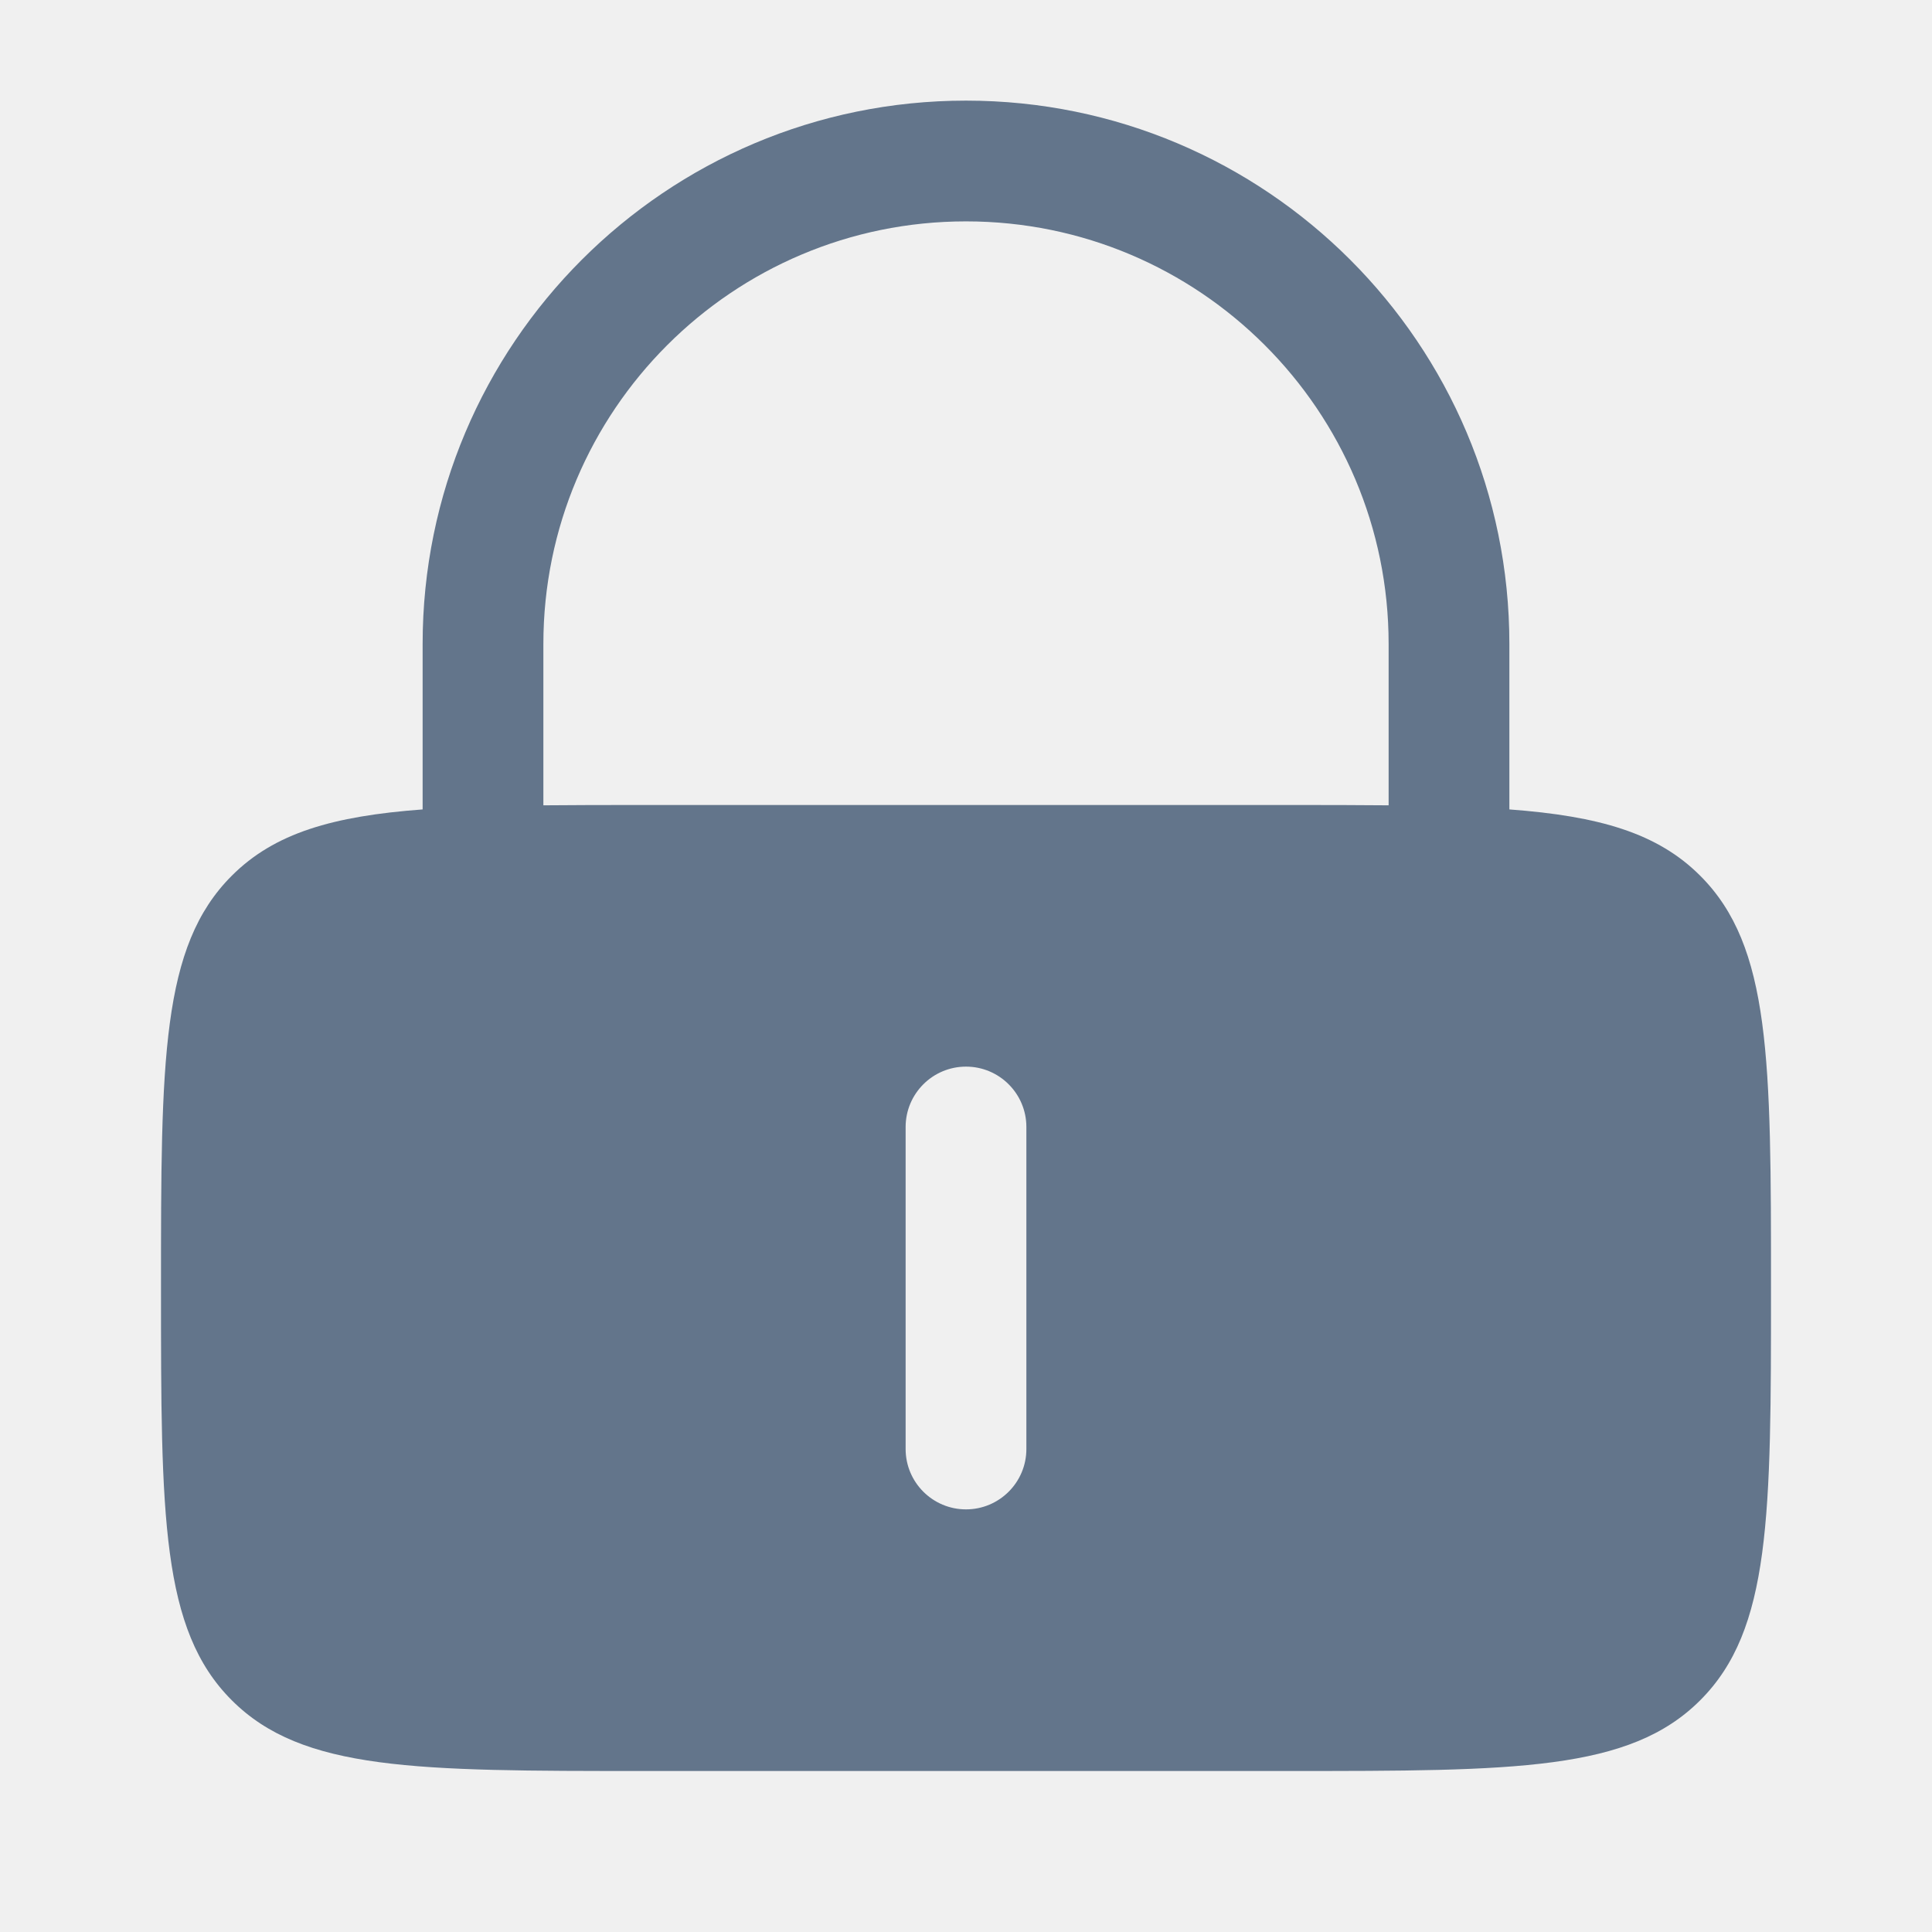
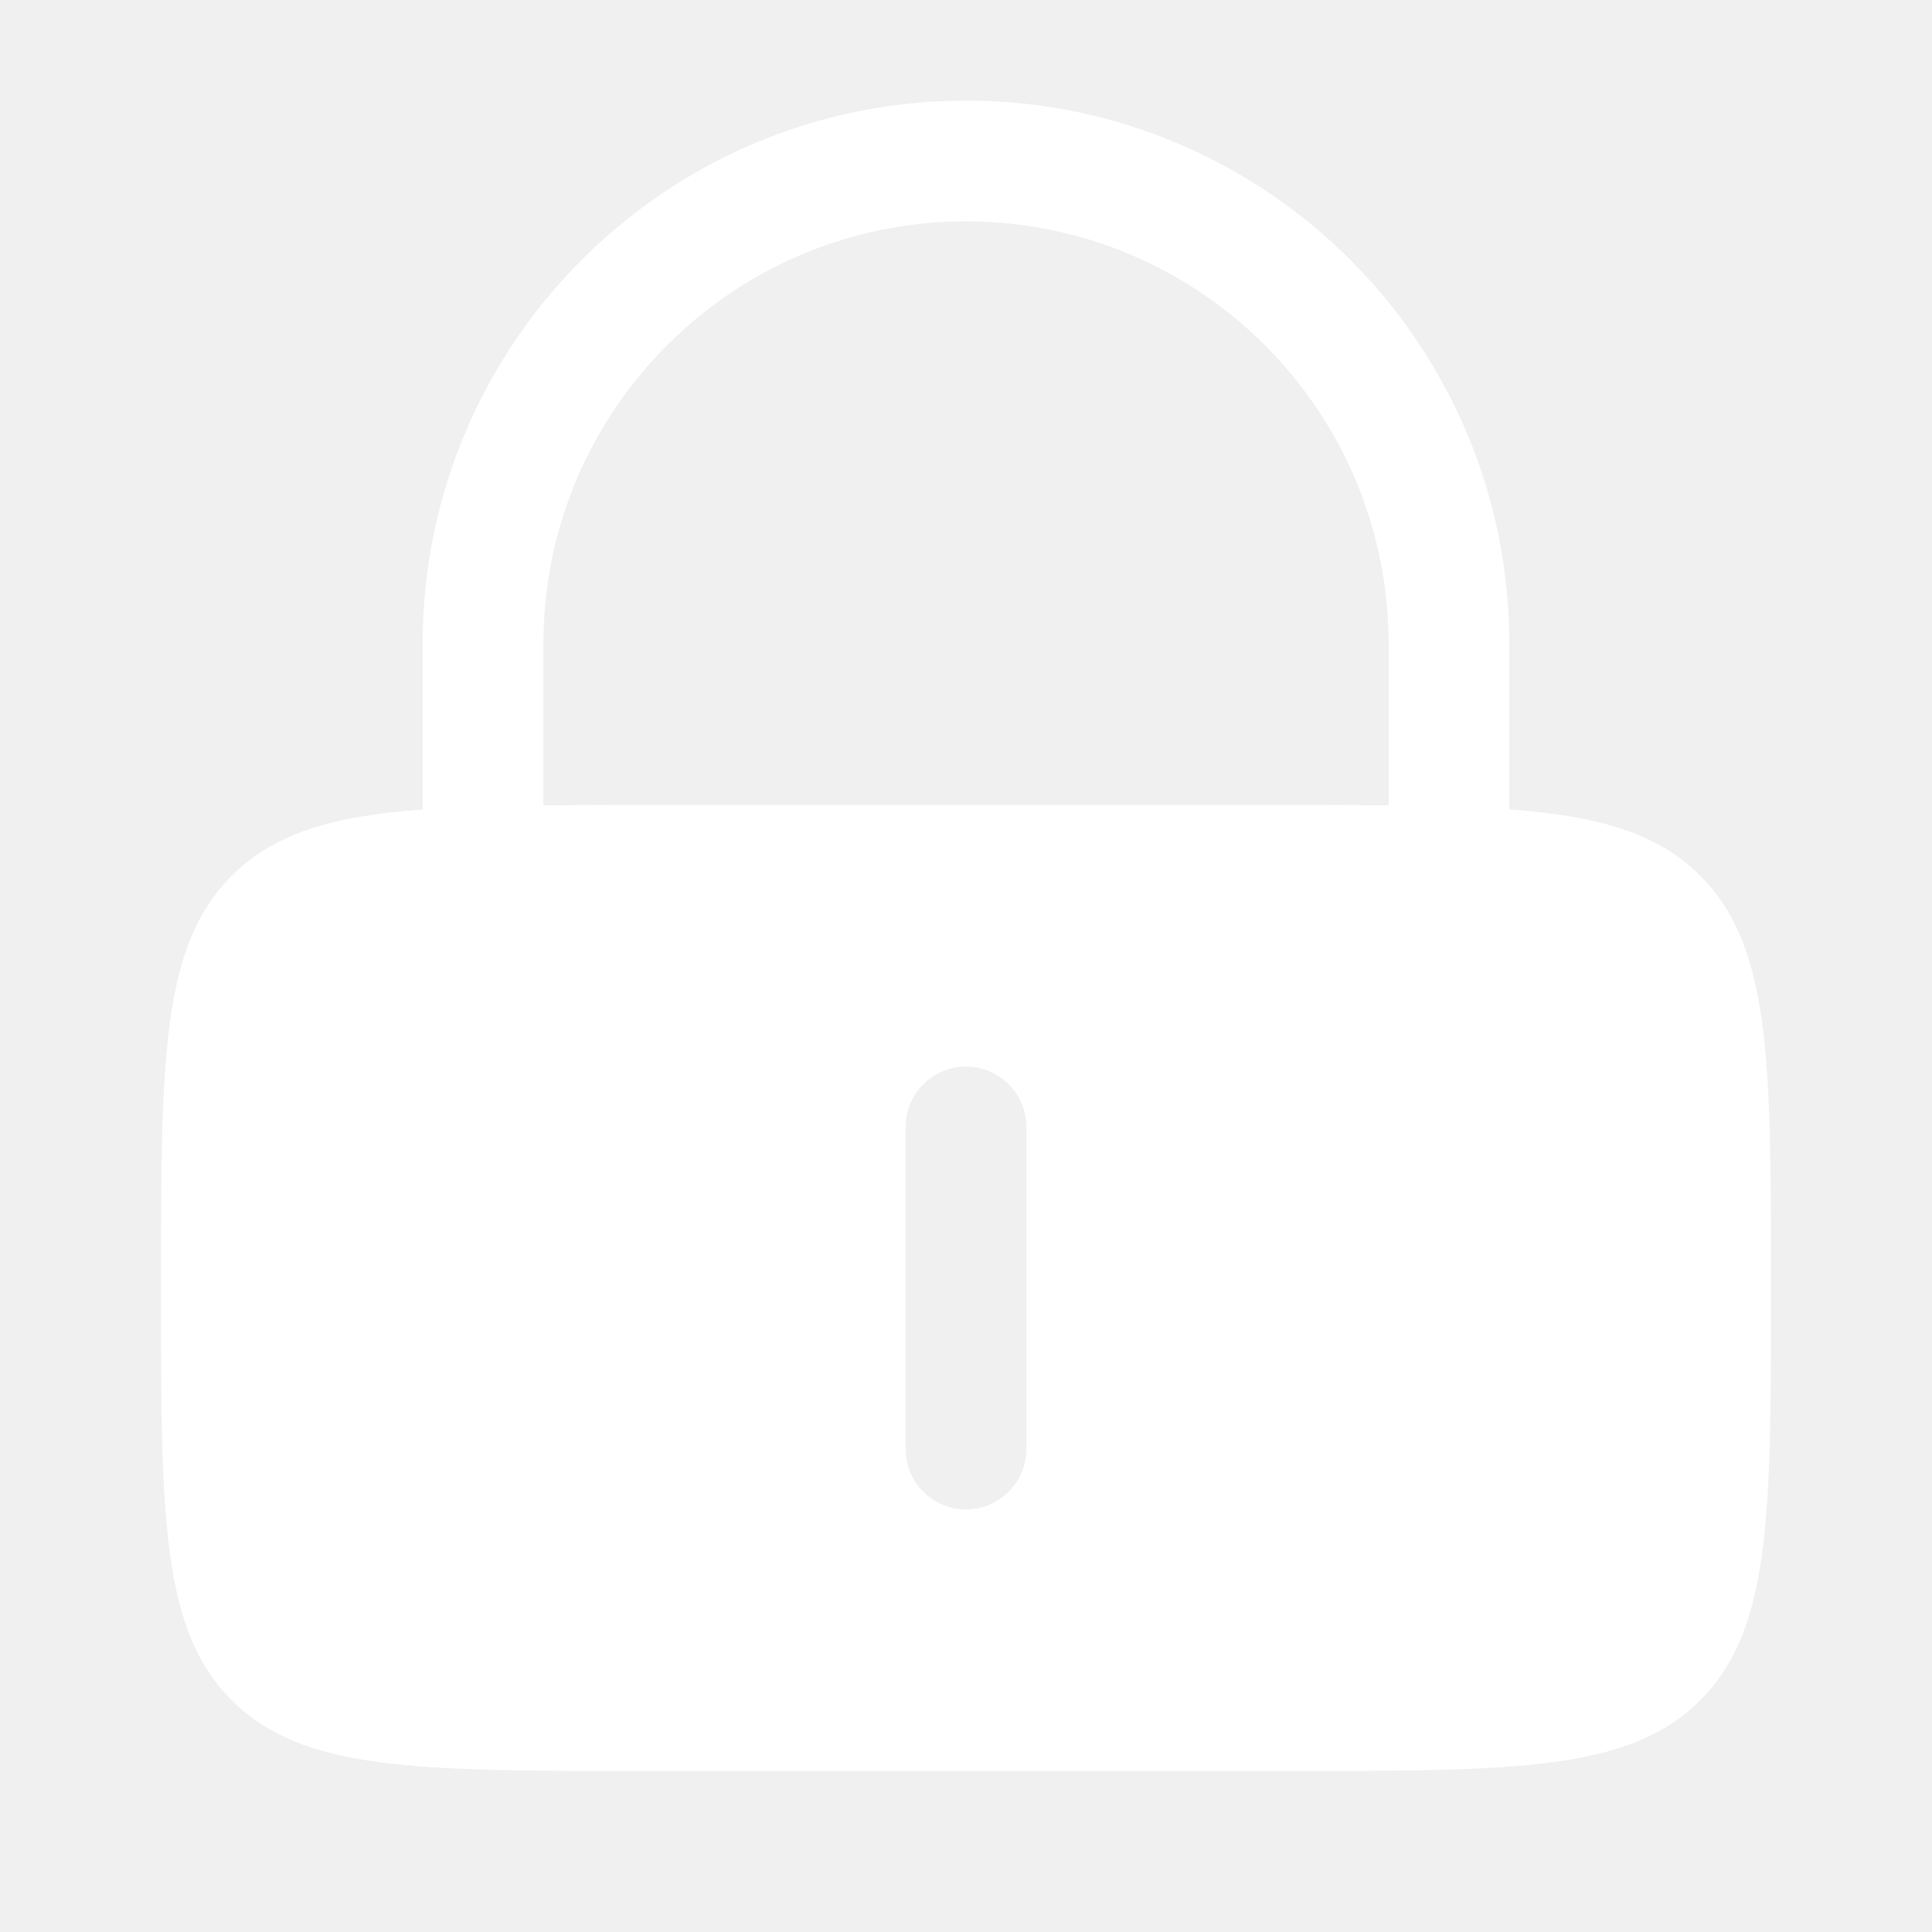
<svg xmlns="http://www.w3.org/2000/svg" preserveAspectRatio="none" overflow="visible" style="display: block;" width="24" height="24" viewBox="0 0 24 24" fill="none">
  <g id="lock-keyhole-minimalistic 1">
-     <path id="Vector" fill-rule="evenodd" clip-rule="evenodd" d="M5.25 10.055V8C5.25 4.272 8.272 1.25 12 1.25C15.728 1.25 18.75 4.272 18.75 8V10.055C19.865 10.138 20.591 10.348 21.121 10.879C22 11.757 22 13.172 22 16C22 18.828 22 20.243 21.121 21.121C20.243 22 18.828 22 16 22H8C5.172 22 3.757 22 2.879 21.121C2 20.243 2 18.828 2 16C2 13.172 2 11.757 2.879 10.879C3.409 10.348 4.135 10.138 5.25 10.055ZM6.75 8C6.75 5.101 9.101 2.75 12 2.75C14.899 2.75 17.25 5.101 17.25 8V10.004C16.867 10 16.451 10 16 10H8C7.548 10 7.133 10 6.75 10.004V8ZM12 13.25C12.414 13.25 12.75 13.586 12.75 14V18C12.75 18.414 12.414 18.75 12 18.75C11.586 18.75 11.25 18.414 11.25 18V14C11.25 13.586 11.586 13.25 12 13.25Z" fill="#63758B" />
+     <path id="Vector" fill-rule="evenodd" clip-rule="evenodd" d="M5.25 10.055V8C5.25 4.272 8.272 1.25 12 1.25C15.728 1.25 18.75 4.272 18.75 8V10.055C19.865 10.138 20.591 10.348 21.121 10.879C22 11.757 22 13.172 22 16C22 18.828 22 20.243 21.121 21.121C20.243 22 18.828 22 16 22H8C5.172 22 3.757 22 2.879 21.121C2 20.243 2 18.828 2 16C2 13.172 2 11.757 2.879 10.879C3.409 10.348 4.135 10.138 5.25 10.055ZM6.75 8C6.75 5.101 9.101 2.75 12 2.75C14.899 2.75 17.25 5.101 17.25 8V10.004C16.867 10 16.451 10 16 10H8C7.548 10 7.133 10 6.75 10.004V8ZM12 13.25C12.414 13.25 12.75 13.586 12.75 14V18C12.75 18.414 12.414 18.75 12 18.75C11.586 18.75 11.25 18.414 11.25 18V14C11.25 13.586 11.586 13.25 12 13.25Z" fill="white" />
  </g>
</svg>
